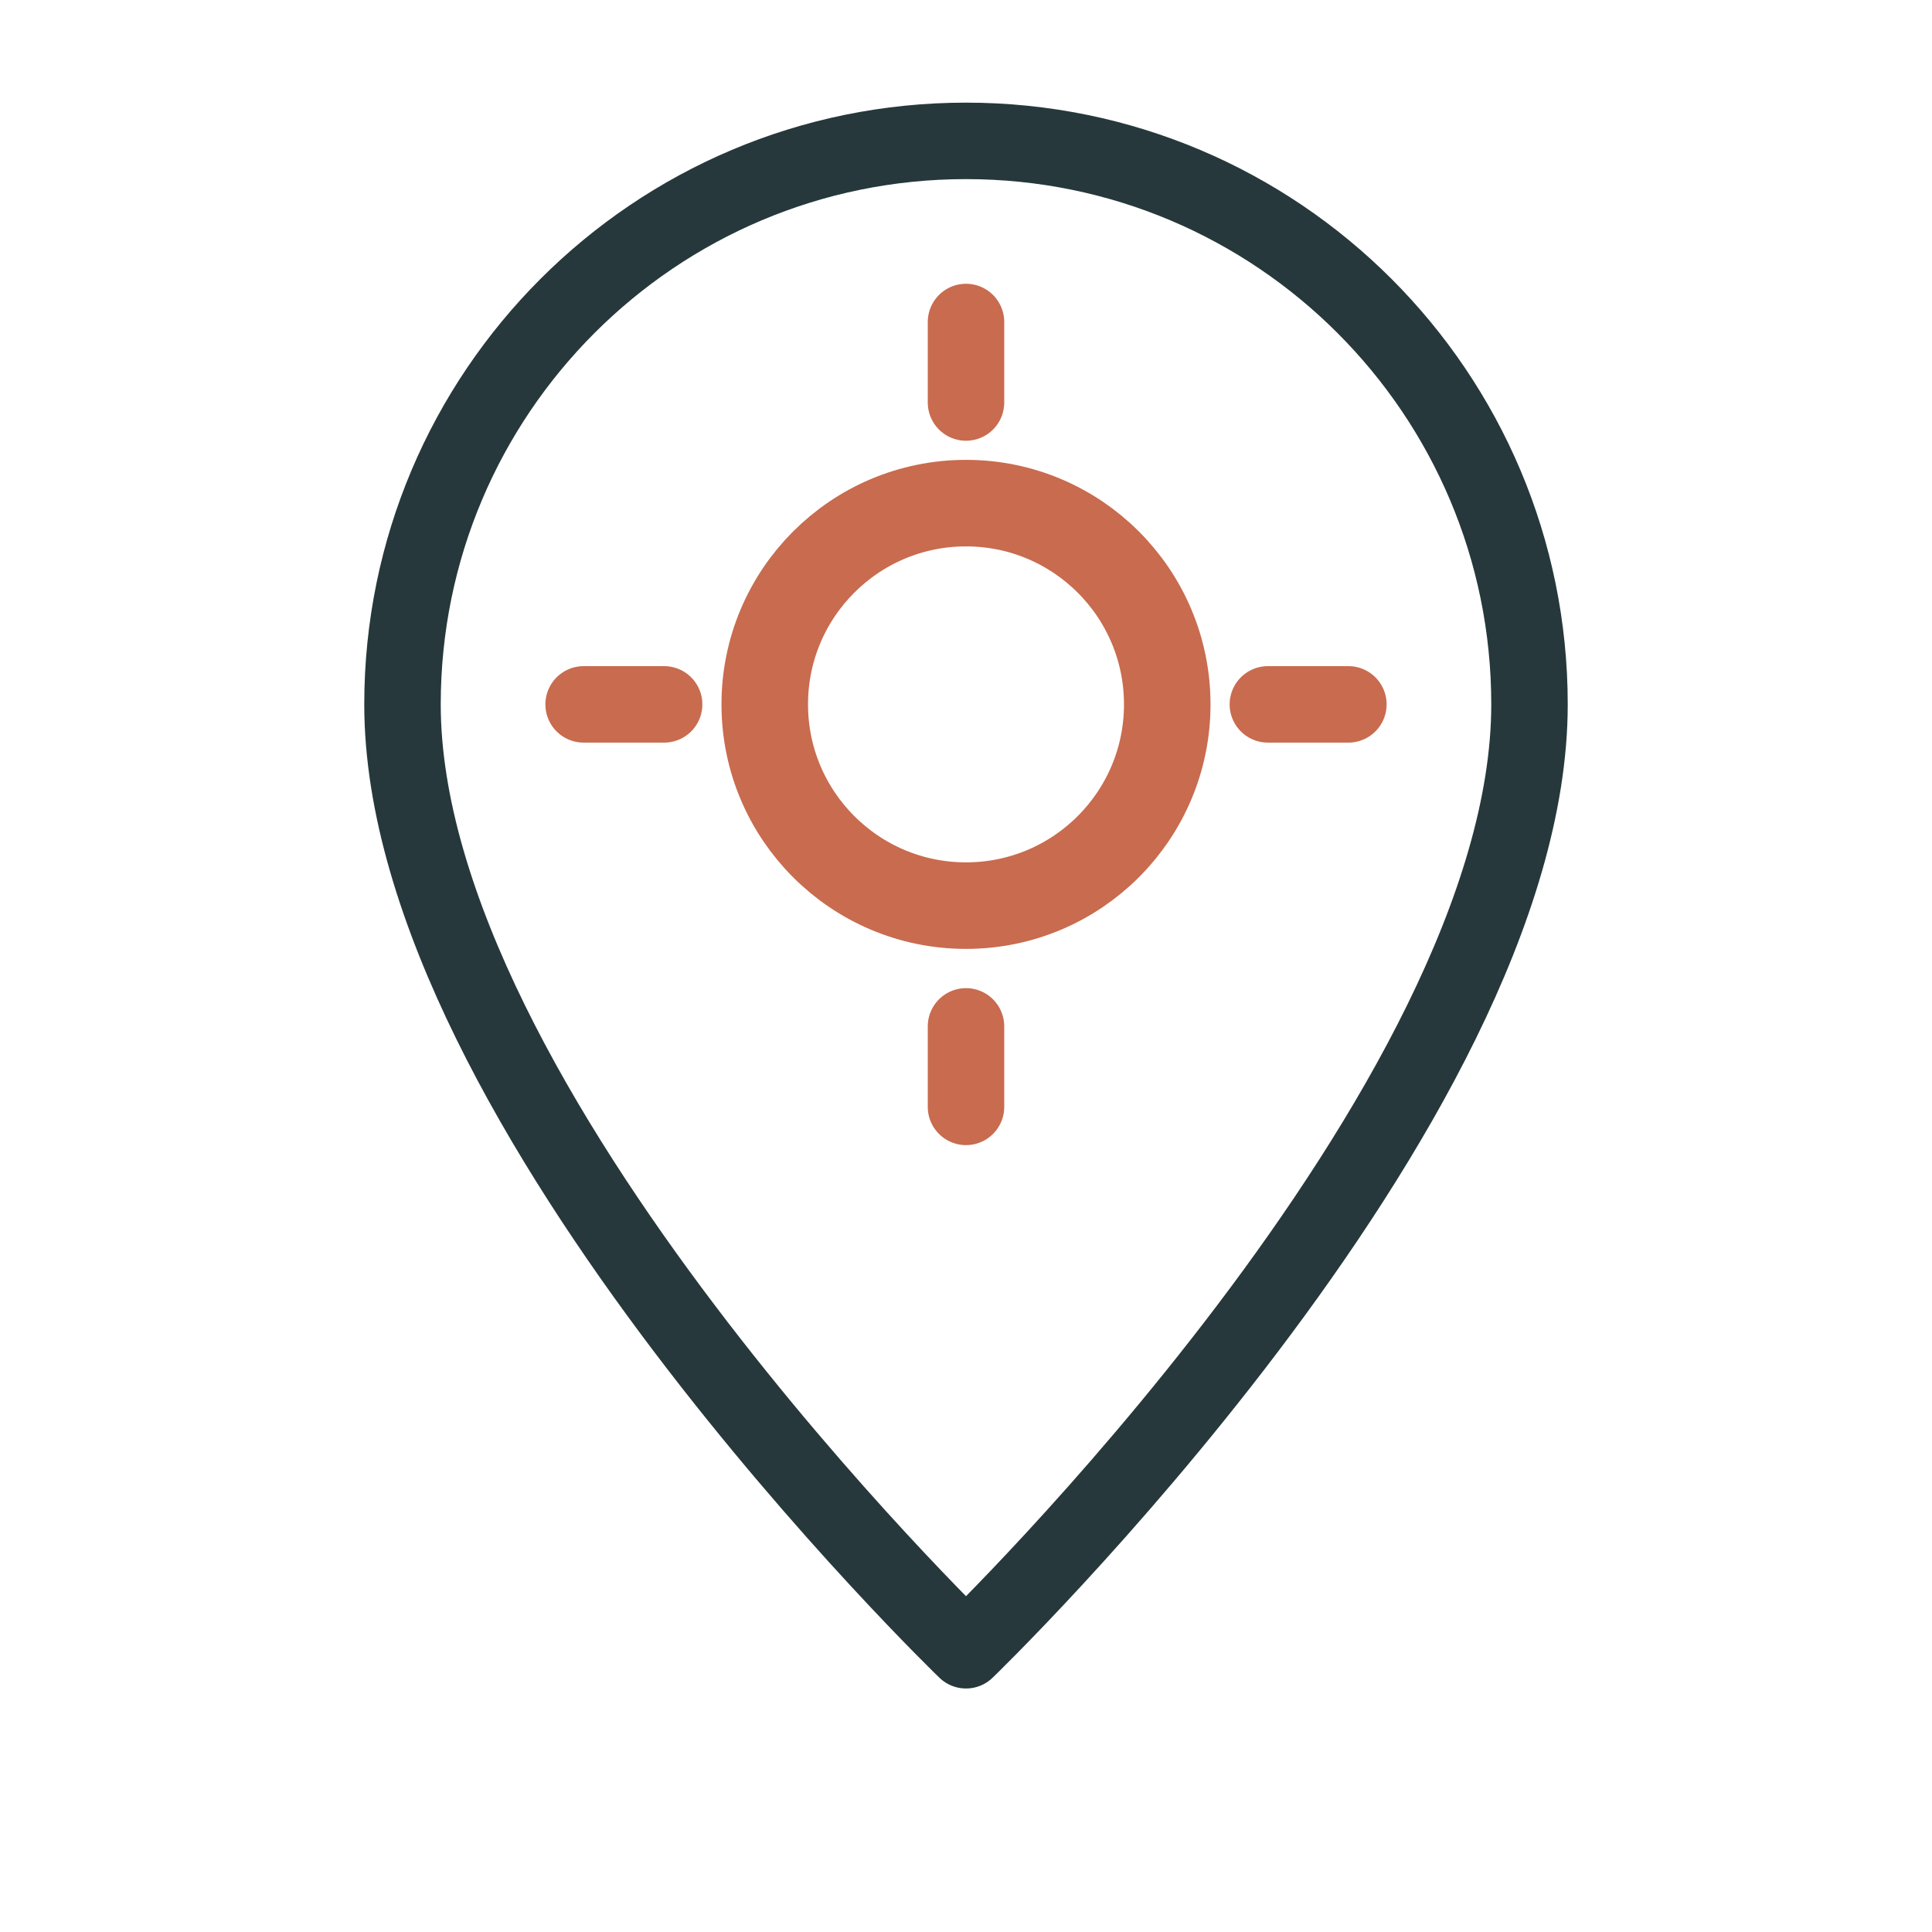
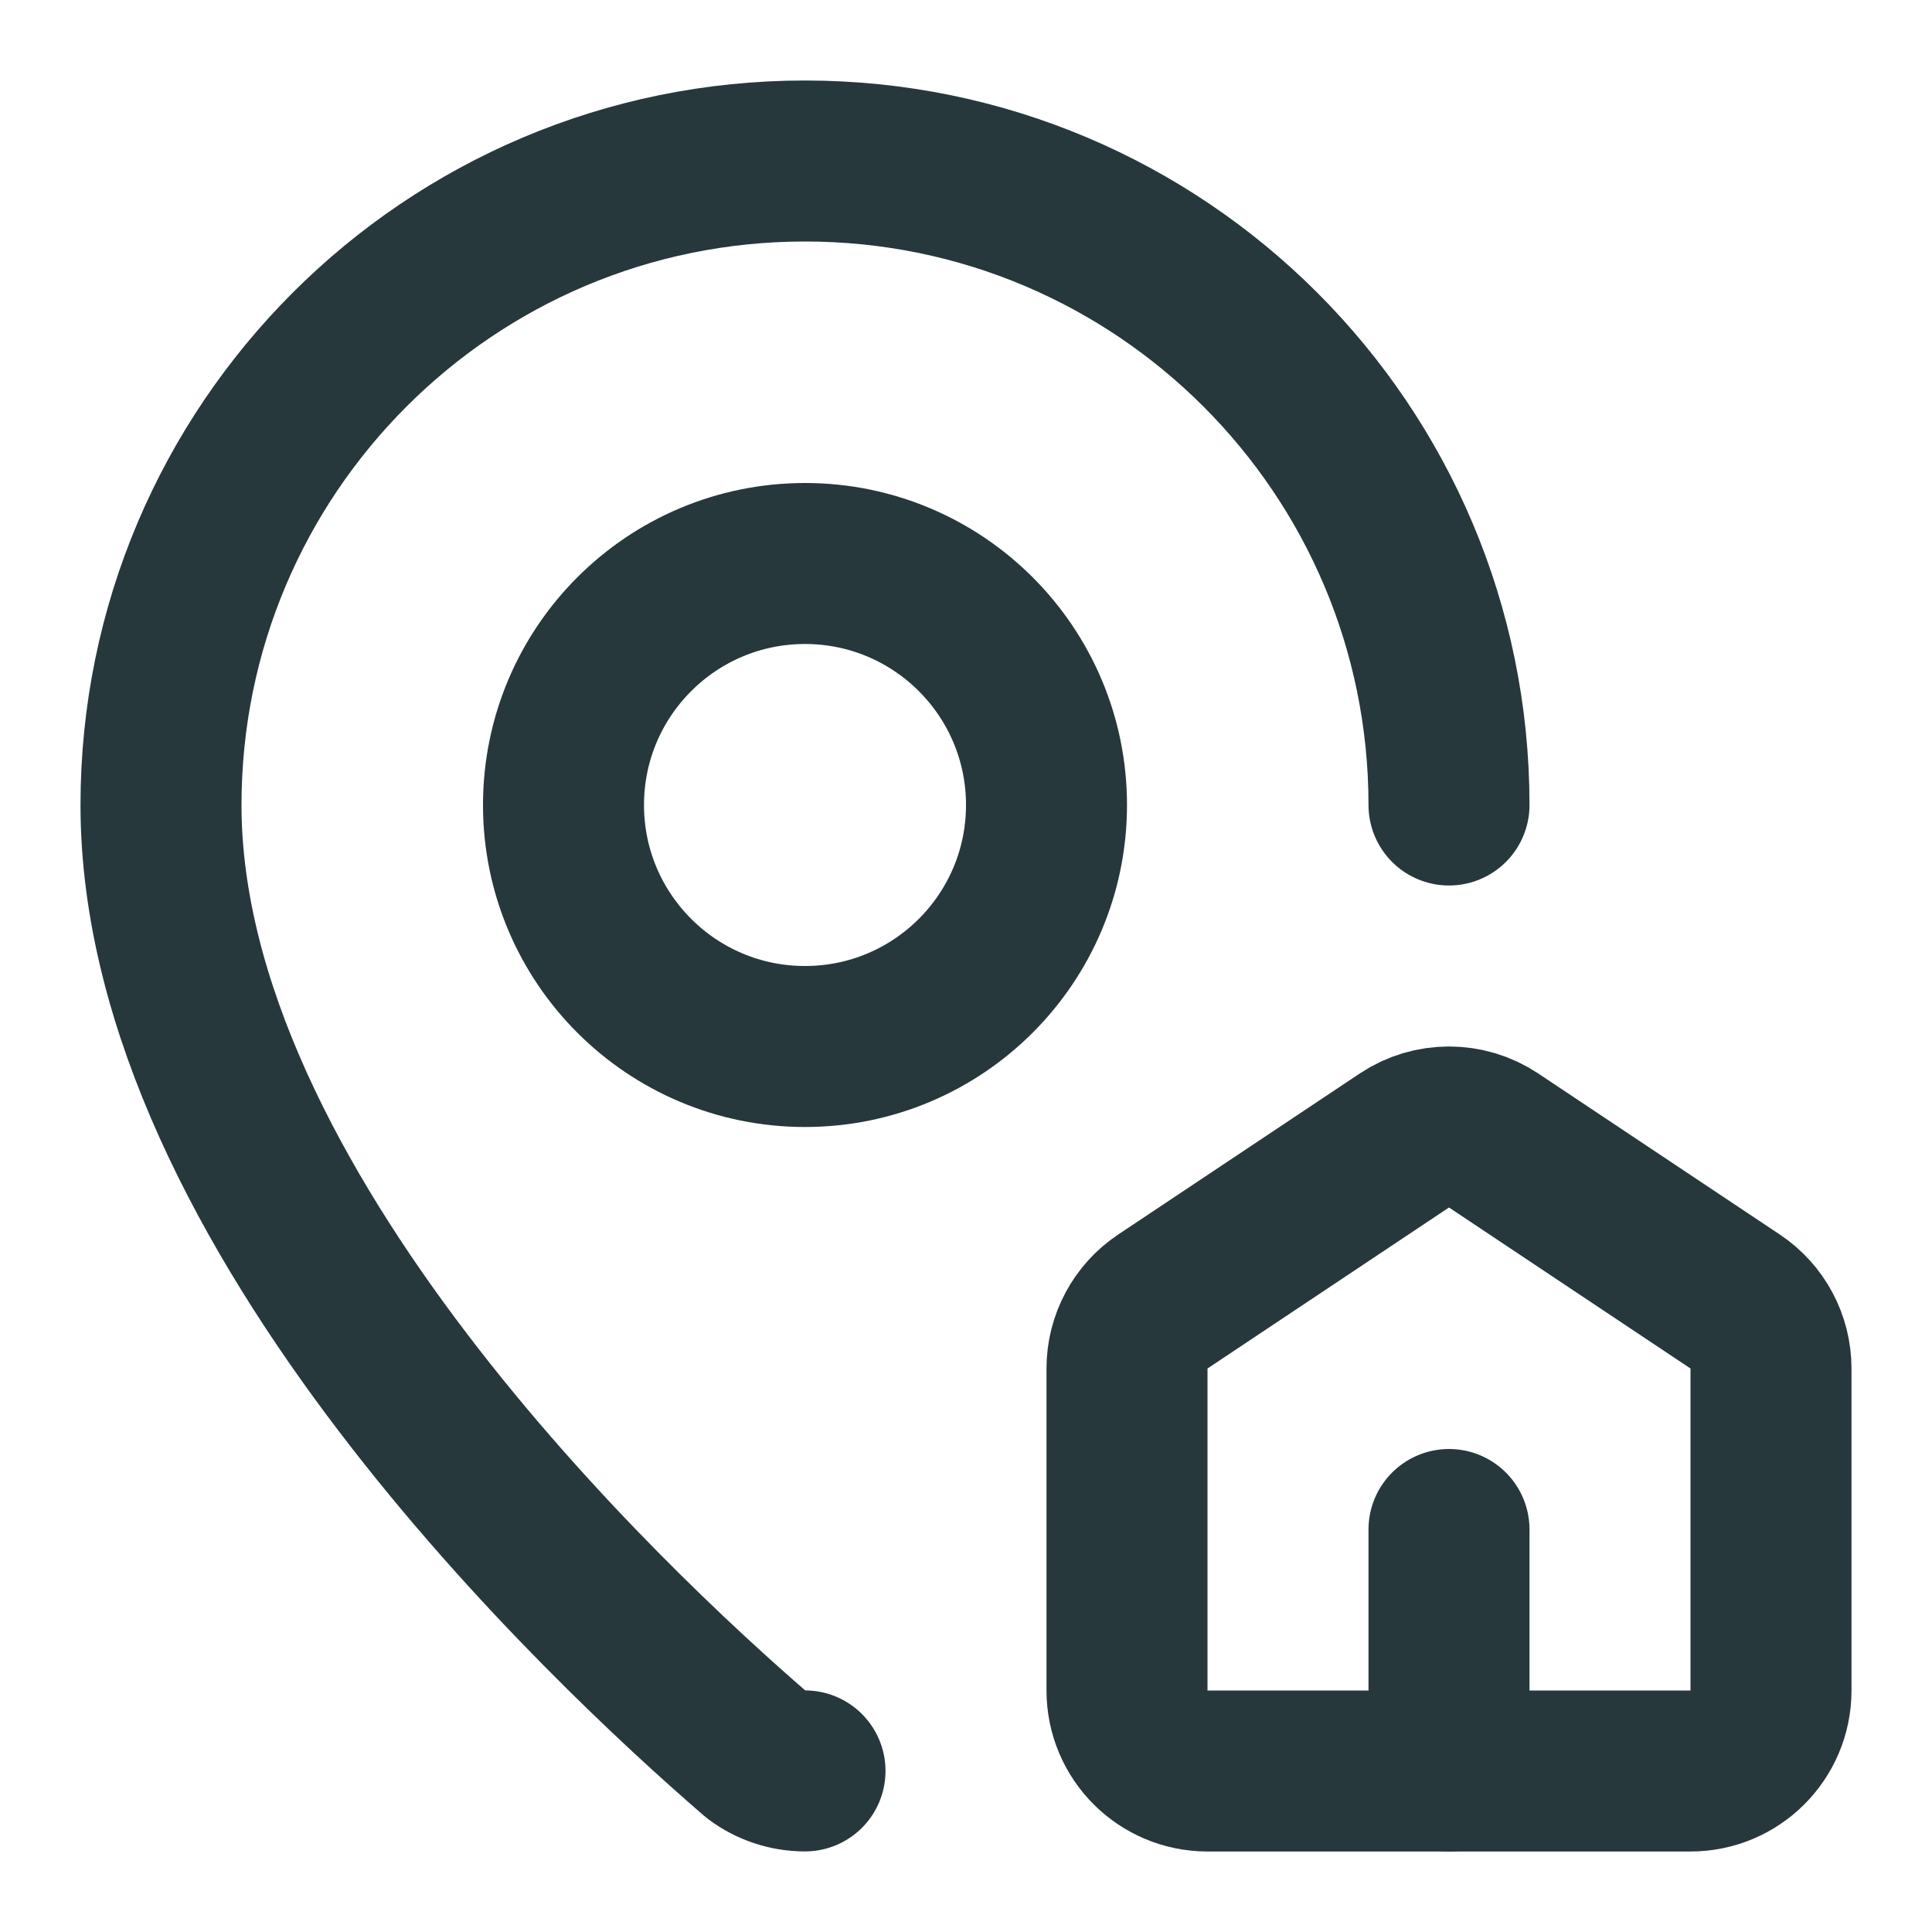
- <svg xmlns="http://www.w3.org/2000/svg" viewBox="0 0 96 96" role="img" aria-label="Cerca de todo">
-   <g fill="none" stroke="#26383B" stroke-width="3.8" stroke-linecap="round" stroke-linejoin="round">
-     <path d="M48 82S20 55 20 35a28 28 0 0 1 56 0C76 55 48 82 48 82Z" />
-     <circle cx="48" cy="35" r="10" stroke="#C96B4E" stroke-width="4.3" />
-     <path d="M48 16v4M48 51v4M29 35h4M63 35h4" stroke="#C96B4E" />
-   </g>
+ <svg xmlns="http://www.w3.org/2000/svg" width="24" height="24" viewBox="0 0 24 24" fill="none" stroke="#26383B" stroke-width="2" stroke-linecap="round" stroke-linejoin="round">
+   <path d="M15 22a1 1 0 0 1-1-1v-4a1 1 0 0 1 .445-.832l3-2a1 1 0 0 1 1.11 0l3 2A1 1 0 0 1 22 17v4a1 1 0 0 1-1 1z" />
+   <path d="M18 10a8 8 0 0 0-16 0c0 4.993 5.539 10.193 7.399 11.799a1 1 0 0 0 .601.2" />
+   <path d="M18 22v-3" />
+   <circle cx="10" cy="10" r="3" />
</svg>
